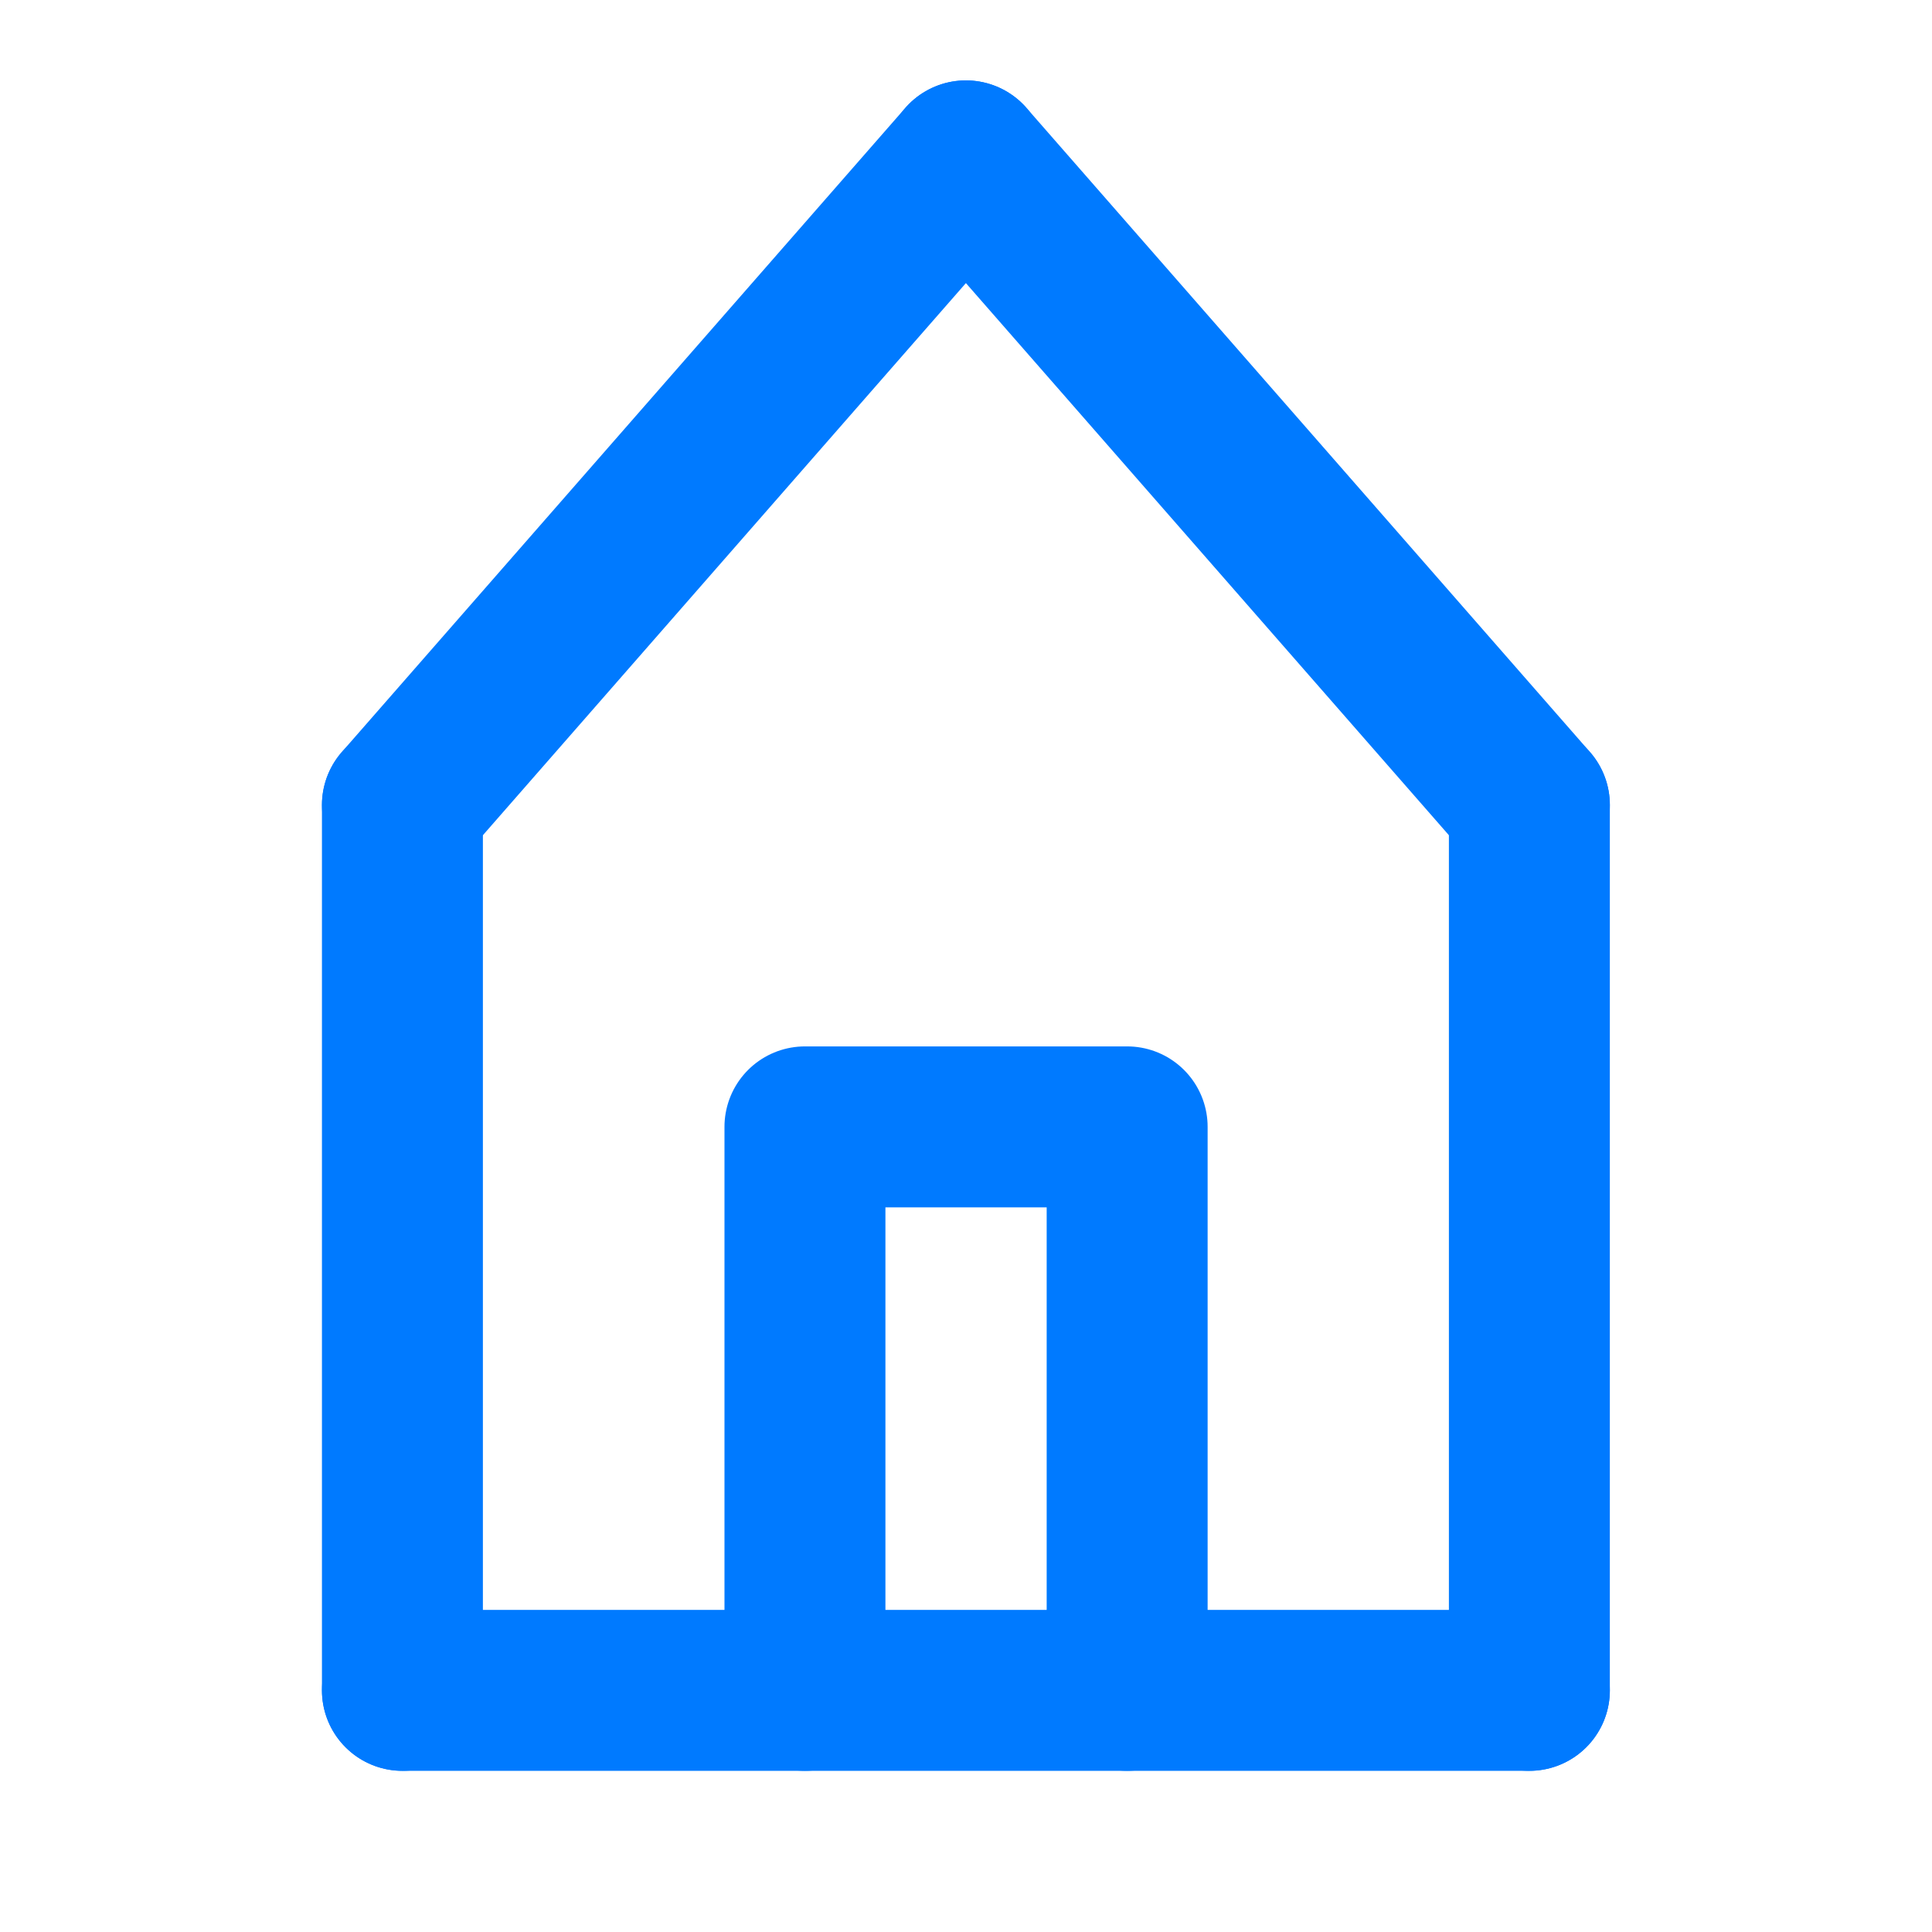
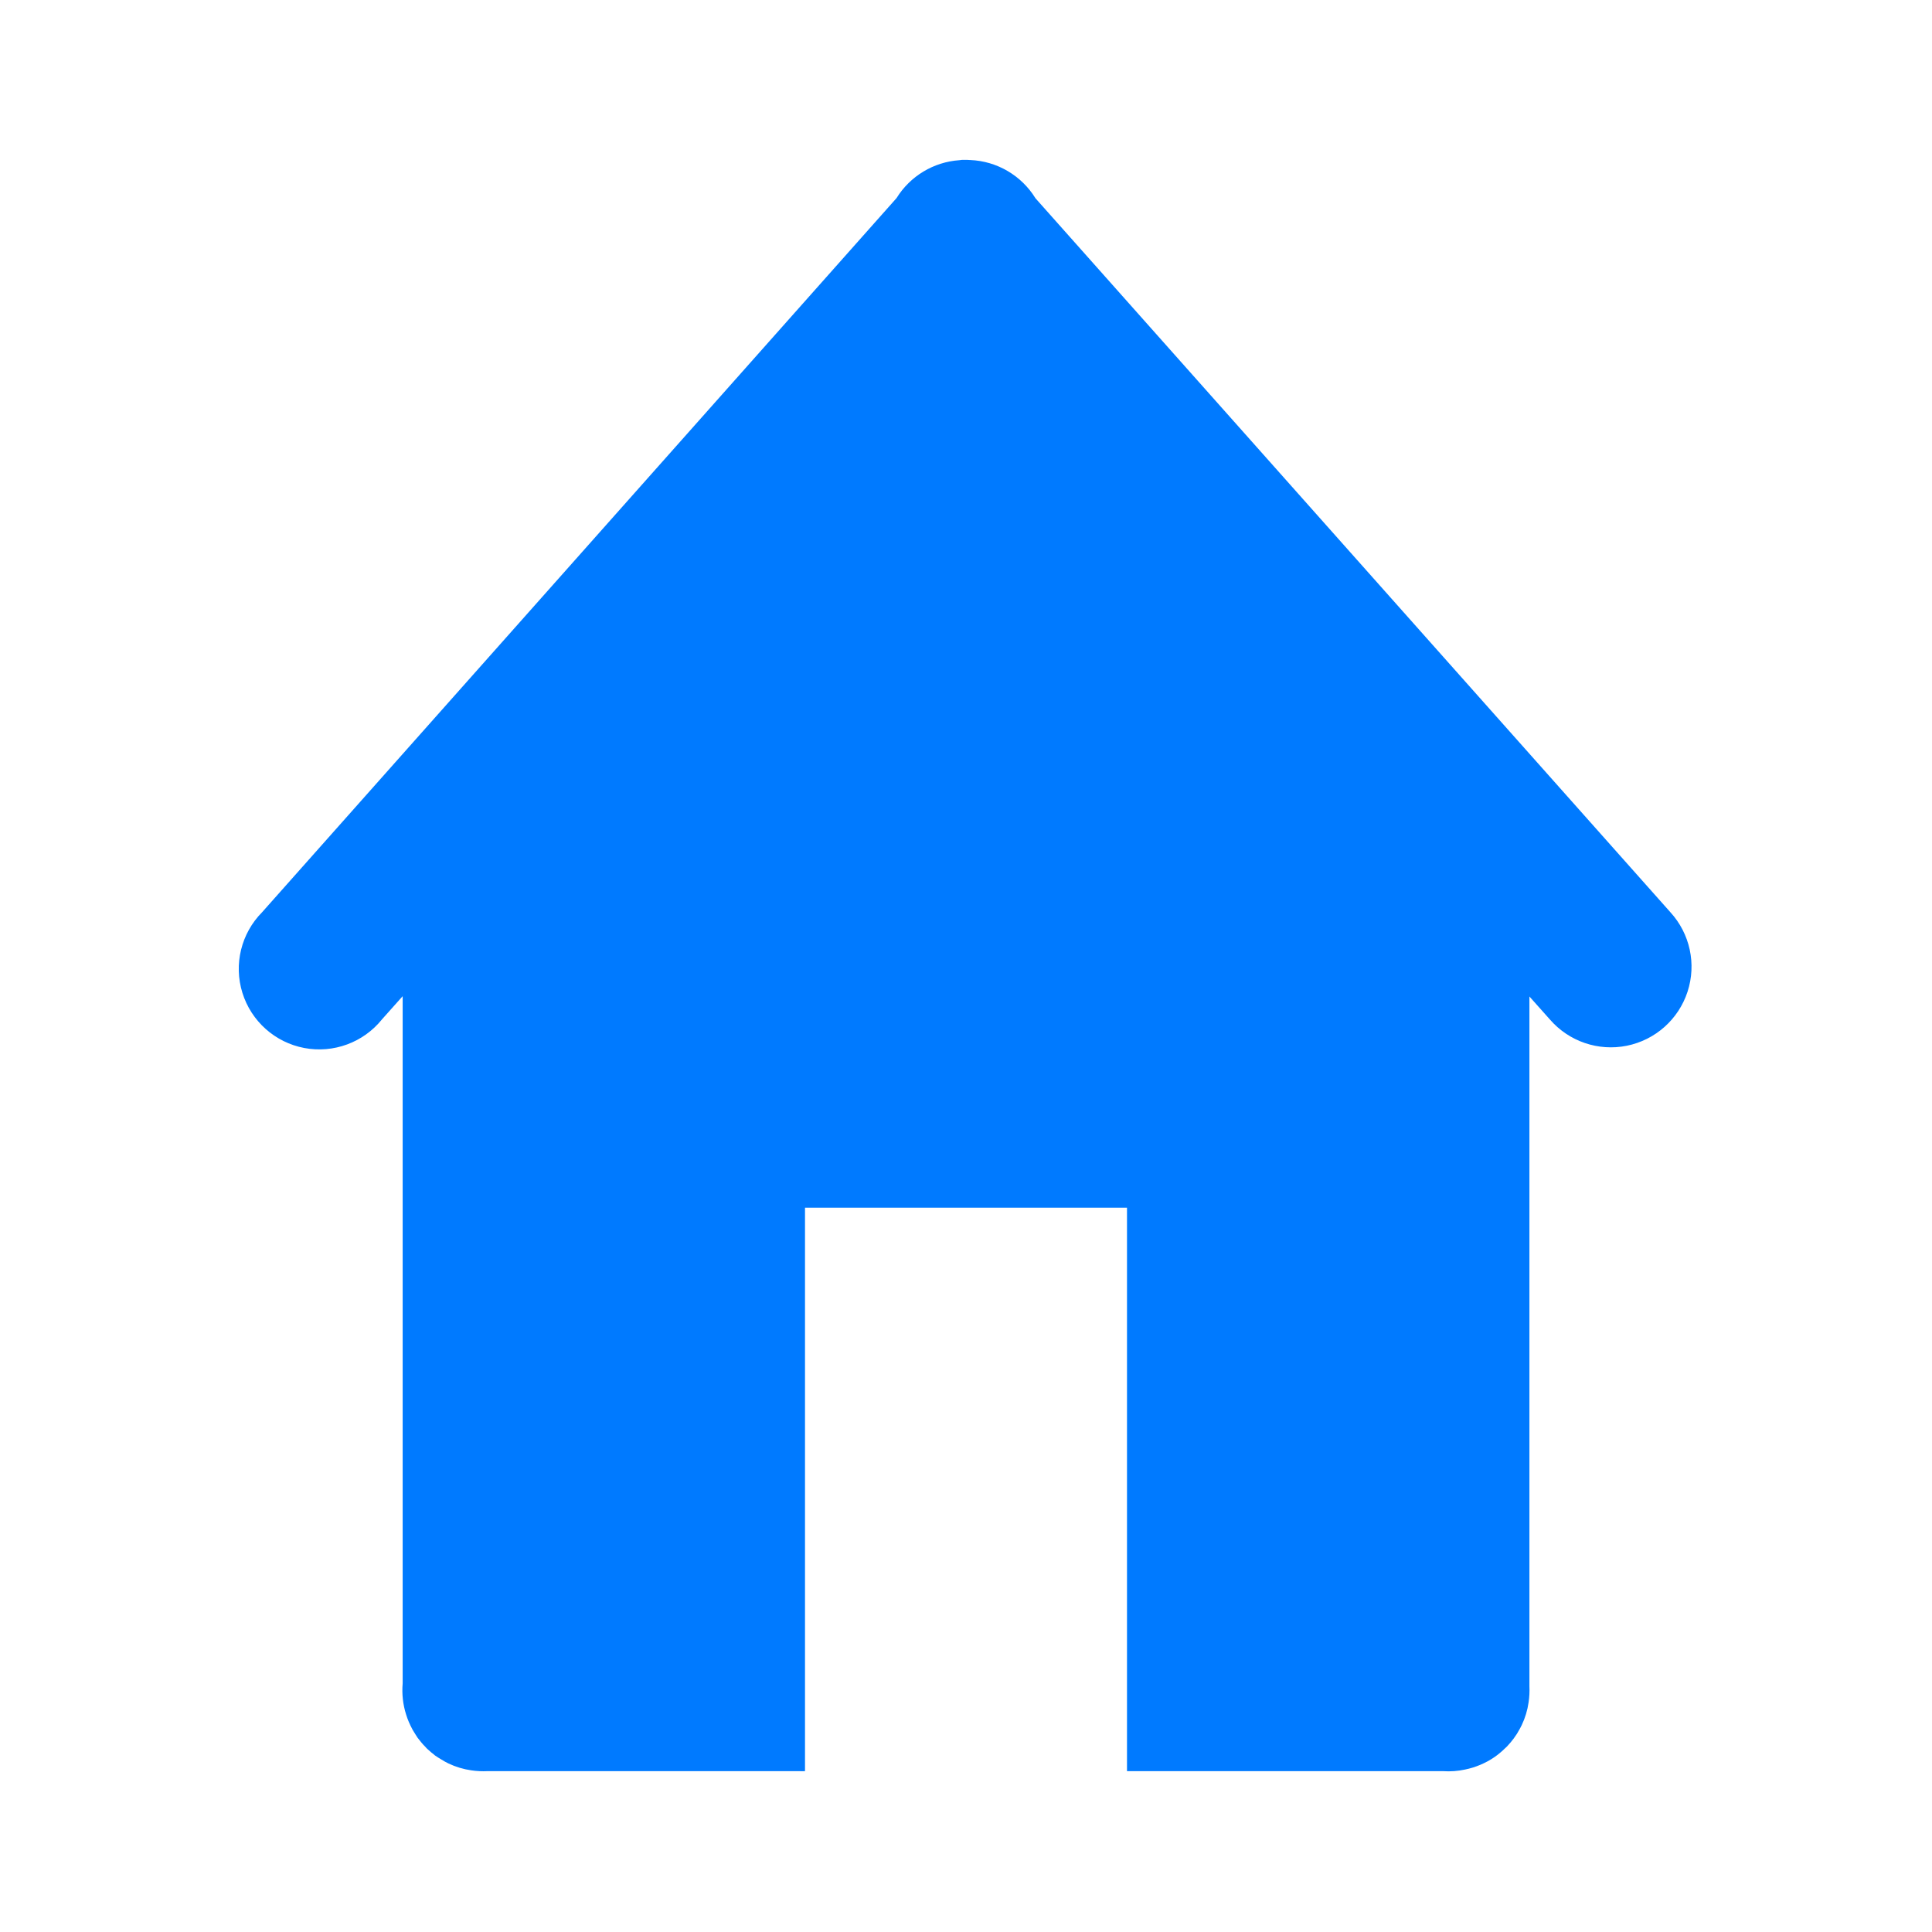
<svg xmlns="http://www.w3.org/2000/svg" width="24" height="24" viewBox="0 0 6.35 6.35" version="1.1" id="svg8">
  <defs id="defs2" />
  <g id="layer1" transform="translate(0,-290.65)">
-     <g id="g829" transform="translate(-1.058333,0.7937567)" style="stroke:#007aff;stroke-opacity:1">
+     <g id="g829" transform="translate(-18.25625,0.7937567)" style="stroke:#007aff;stroke-opacity:1">
      <path id="path844" d="m 2.381,295.412 v -2.91" style="fill:none;stroke:#007aff;stroke-width:0.529;stroke-linecap:round;stroke-linejoin:round;stroke-miterlimit:4;stroke-dasharray:none;stroke-opacity:1" />
      <path id="path846" d="M 4.233,290.385 2.381,292.502" style="fill:none;stroke:#007aff;stroke-width:0.529;stroke-linecap:round;stroke-linejoin:round;stroke-miterlimit:4;stroke-dasharray:none;stroke-opacity:1" />
      <path style="fill:none;stroke:#007aff;stroke-width:0.529;stroke-linecap:round;stroke-linejoin:round;stroke-miterlimit:4;stroke-dasharray:none;stroke-opacity:1" d="m 4.233,290.385 1.852,2.117" id="path850" />
      <path style="fill:none;stroke:#007aff;stroke-width:0.529;stroke-linecap:round;stroke-linejoin:round;stroke-miterlimit:4;stroke-dasharray:none;stroke-opacity:1" d="m 6.085,295.412 v -2.91" id="path852" />
      <path id="path854" d="M 4.763,295.412 V 293.56 H 3.704 v 1.852" style="fill:none;stroke:#007aff;stroke-width:0.529;stroke-linecap:round;stroke-linejoin:round;stroke-miterlimit:4;stroke-dasharray:none;stroke-opacity:1" />
      <path id="path856" d="M 2.381,295.412 H 6.085" style="fill:none;stroke:#007aff;stroke-width:0.529;stroke-linecap:round;stroke-linejoin:round;stroke-miterlimit:4;stroke-dasharray:none;stroke-opacity:1" />
    </g>
+     <g transform="translate(-5.9333335e-7,-1.753125e-5)" id="g896">
+       <path style="color:#000000;font-style:normal;font-variant:normal;font-weight:normal;font-stretch:normal;font-size:medium;line-height:normal;font-family:sans-serif;font-variant-ligatures:normal;font-variant-position:normal;font-variant-caps:normal;font-variant-numeric:normal;font-variant-alternates:normal;font-feature-settings:normal;text-indent:0;text-align:start;text-decoration:none;text-decoration-line:none;text-decoration-style:solid;text-decoration-color:#000000;letter-spacing:normal;word-spacing:normal;text-transform:none;writing-mode:lr-tb;direction:ltr;text-orientation:mixed;dominant-baseline:auto;baseline-shift:baseline;text-anchor:start;white-space:normal;shape-padding:0;clip-rule:nonzero;display:inline;overflow:visible;visibility:visible;opacity:1;isolation:auto;mix-blend-mode:normal;color-interpolation:sRGB;color-interpolation-filters:linearRGB;solid-color:#000000;solid-opacity:1;vector-effect:none;fill:#007aff;fill-opacity:1;fill-rule:nonzero;stroke:none;stroke-width:2;stroke-linecap:round;stroke-linejoin:round;stroke-miterlimit:4;stroke-dasharray:none;stroke-dashoffset:0;stroke-opacity:1;color-rendering:auto;image-rendering:auto;shape-rendering:auto;text-rendering:auto;enable-background:accumulate" d="m 11.951,1.986 a 1,1 0 0 0 -0.033,0.004 1,1 0 0 0 -0.781,0.471 L 3.256,11.332 a 1,1 0 1 0 1.49,1.33 L 5.002,12.375 v 8.537 c -0.011,0.13 0.003,0.262 0.043,0.387 0.019,0.062 0.045,0.122 0.076,0.18 0.001,0.003 0.003,0.005 0.004,0.008 0.011,0.019 0.023,0.038 0.035,0.057 0.007,0.011 0.014,0.022 0.021,0.033 0.003,0.004 0.005,0.008 0.008,0.012 0.015,0.02 0.031,0.04 0.047,0.059 0.014,0.017 0.029,0.033 0.045,0.049 0.008,0.009 0.015,0.017 0.023,0.025 0.006,0.005 0.012,0.01 0.018,0.016 0.024,0.022 0.048,0.043 0.074,0.062 0.002,0.002 0.004,0.004 0.006,0.006 0.026,0.018 0.053,0.035 0.08,0.051 0.028,0.018 0.058,0.034 0.088,0.049 0.09,0.043 0.186,0.072 0.285,0.086 0.067,0.01 0.134,0.013 0.201,0.01 H 9.928 c 0.024,0.002 0.048,2.35e-4 0.072,0 v -7 h 4 v 7 c 0.018,-1.42e-4 0.036,0.001 0.055,0 h 3.871 c 0.092,0.006 0.184,-5.03e-4 0.273,-0.02 0.033,-0.007 0.066,-0.015 0.098,-0.025 0.064,-0.02 0.125,-0.046 0.184,-0.078 0.03,-0.016 0.058,-0.034 0.086,-0.053 0.027,-0.019 0.053,-0.039 0.078,-0.061 0.017,-0.014 0.033,-0.029 0.049,-0.045 0.009,-0.008 0.017,-0.015 0.025,-0.023 0.005,-0.006 0.01,-0.012 0.016,-0.018 0.022,-0.024 0.043,-0.048 0.062,-0.074 l 0.002,-0.002 c 0.015,-0.02 0.029,-0.041 0.043,-0.062 0.004,-0.006 0.008,-0.013 0.012,-0.02 6.54e-4,-0.001 0.001,-0.003 0.002,-0.004 0.017,-0.028 0.033,-0.057 0.047,-0.086 0.043,-0.09 0.072,-0.186 0.086,-0.285 0.01,-0.066 0.013,-0.133 0.01,-0.199 v -8.568 l 0.254,0.285 A 1.002,1.002 0 1 0 20.75,11.332 L 12.863,2.463 a 1,1 0 0 0 -0.809,-0.475 1,1 0 0 0 -0.004,0 1,1 0 0 0 -0.004,0 1,1 0 0 0 -0.029,-0.002 1,1 0 0 0 -0.021,0 1,1 0 0 0 -0.045,0 z" transform="matrix(0.2645833,0,0,0.2645833,0,290.65)" id="path860" />
+     </g>
  </g>
</svg>
